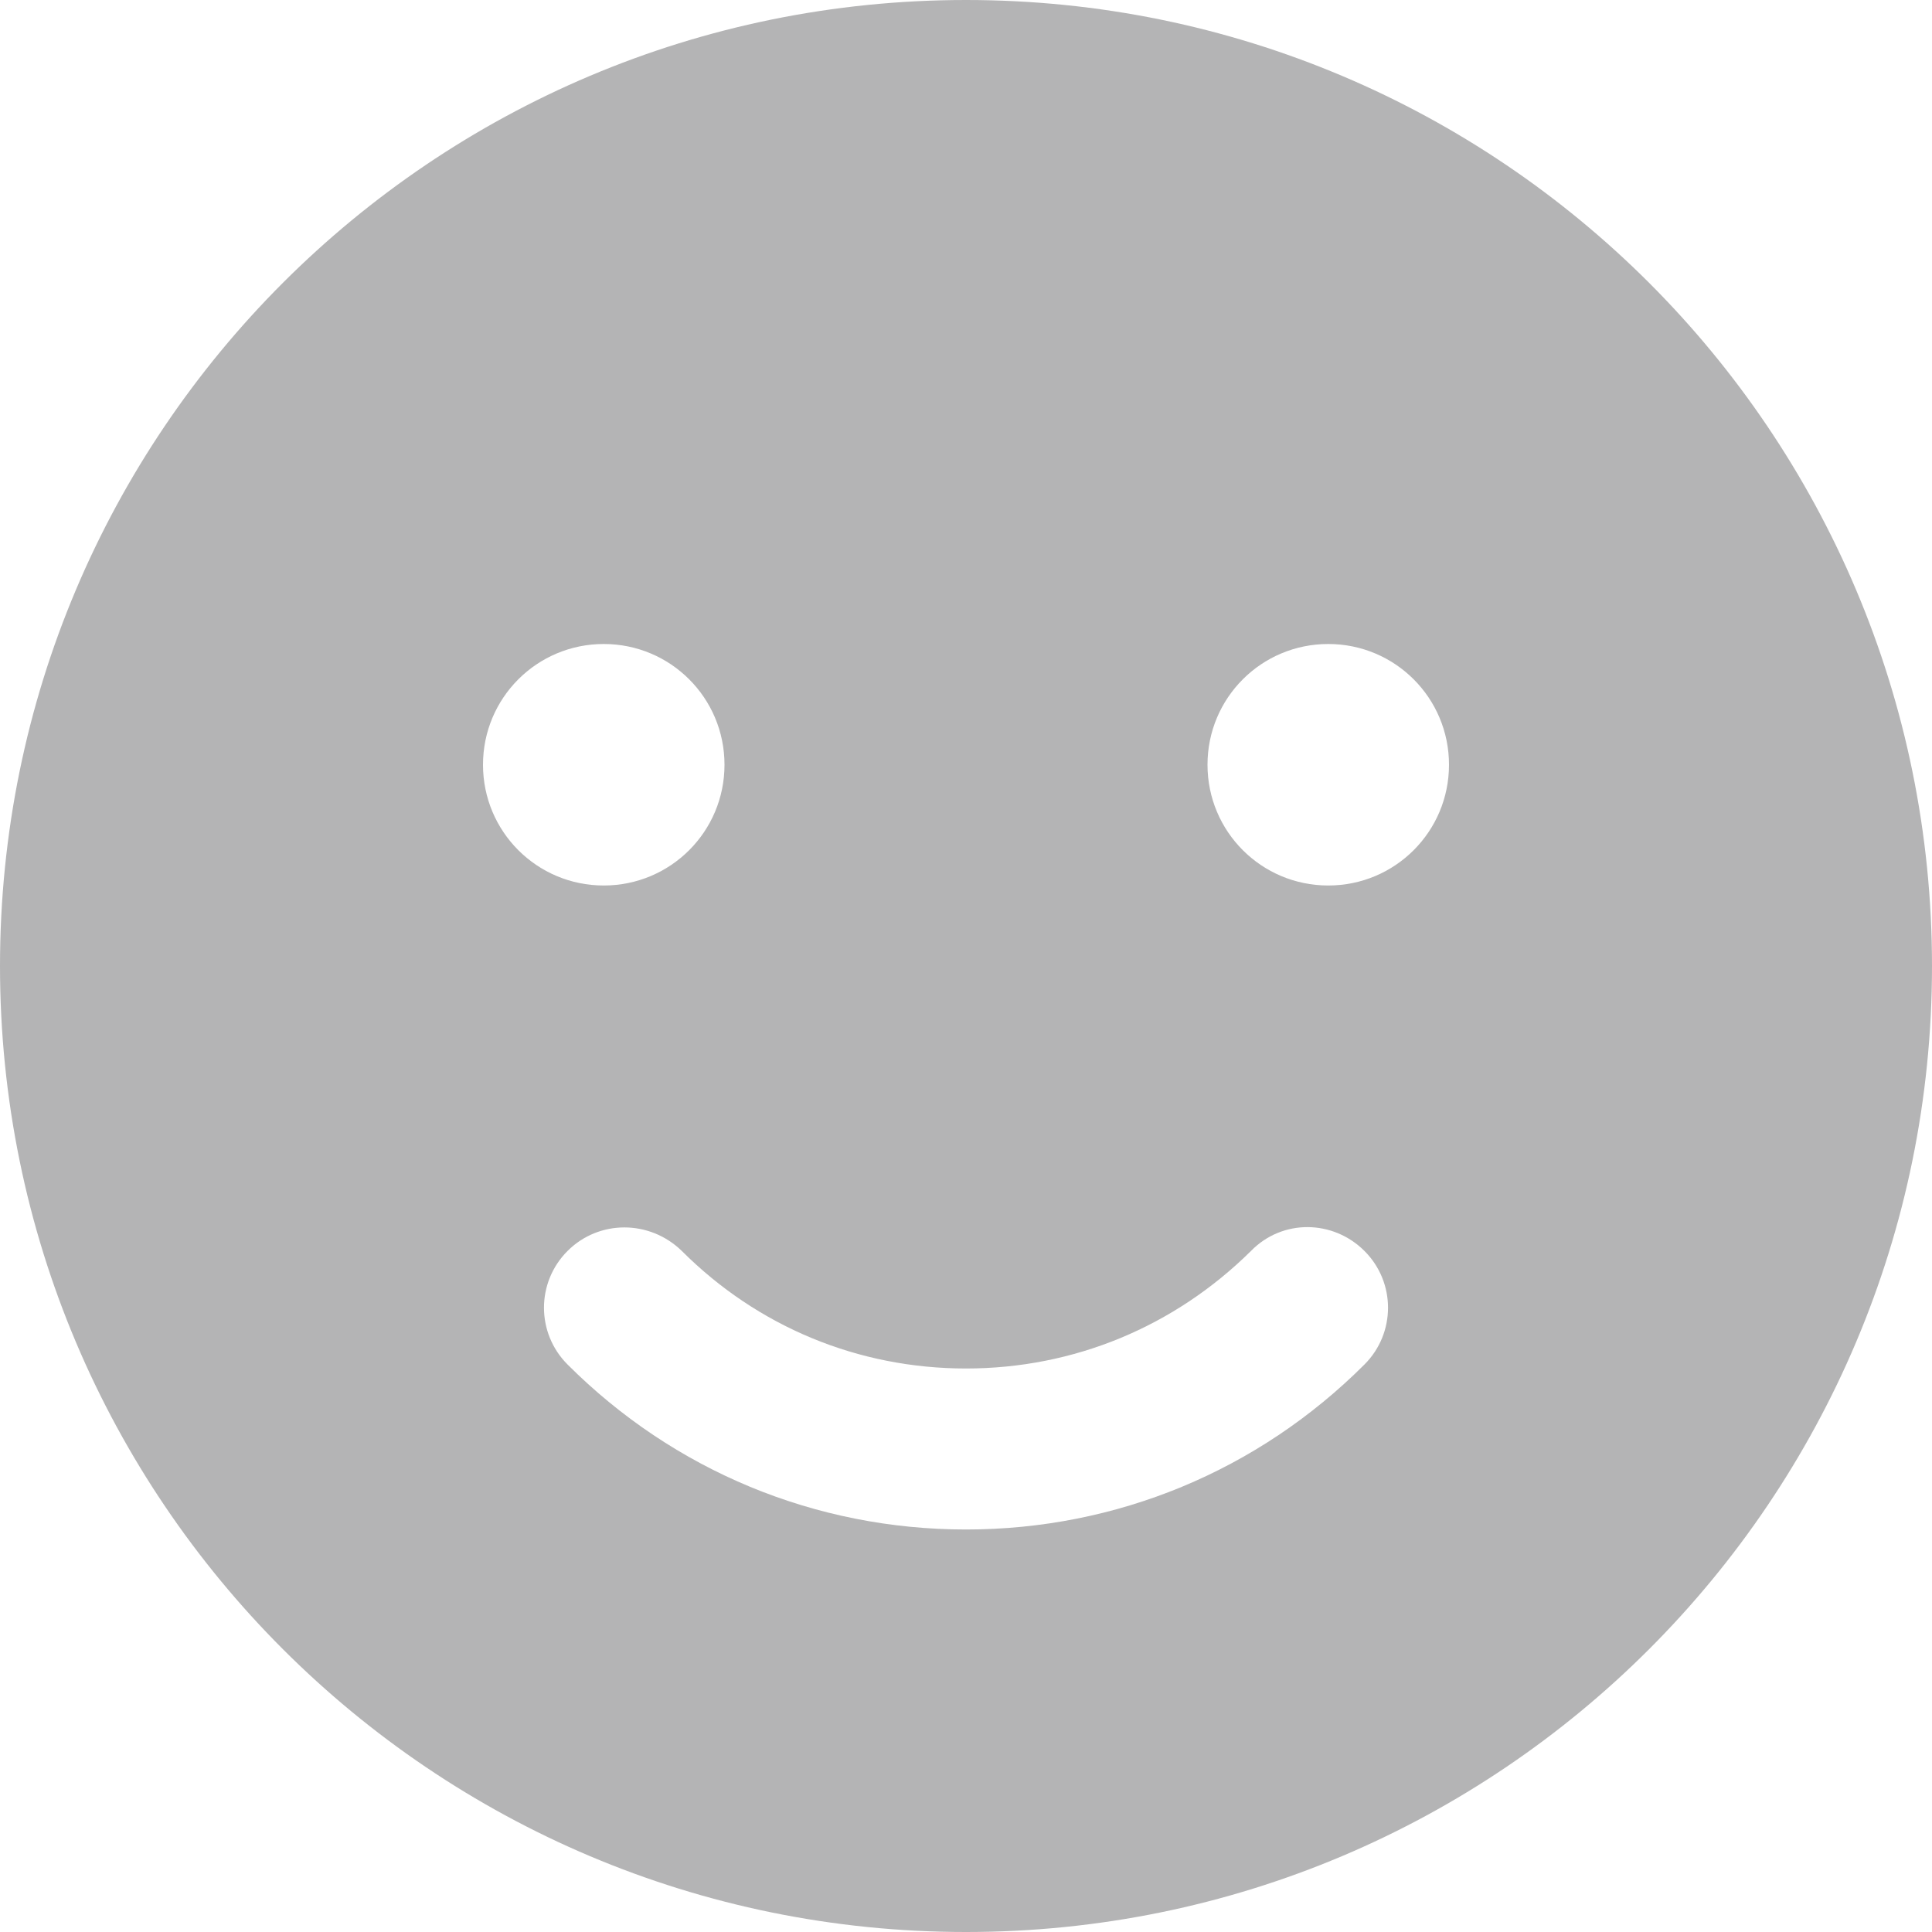
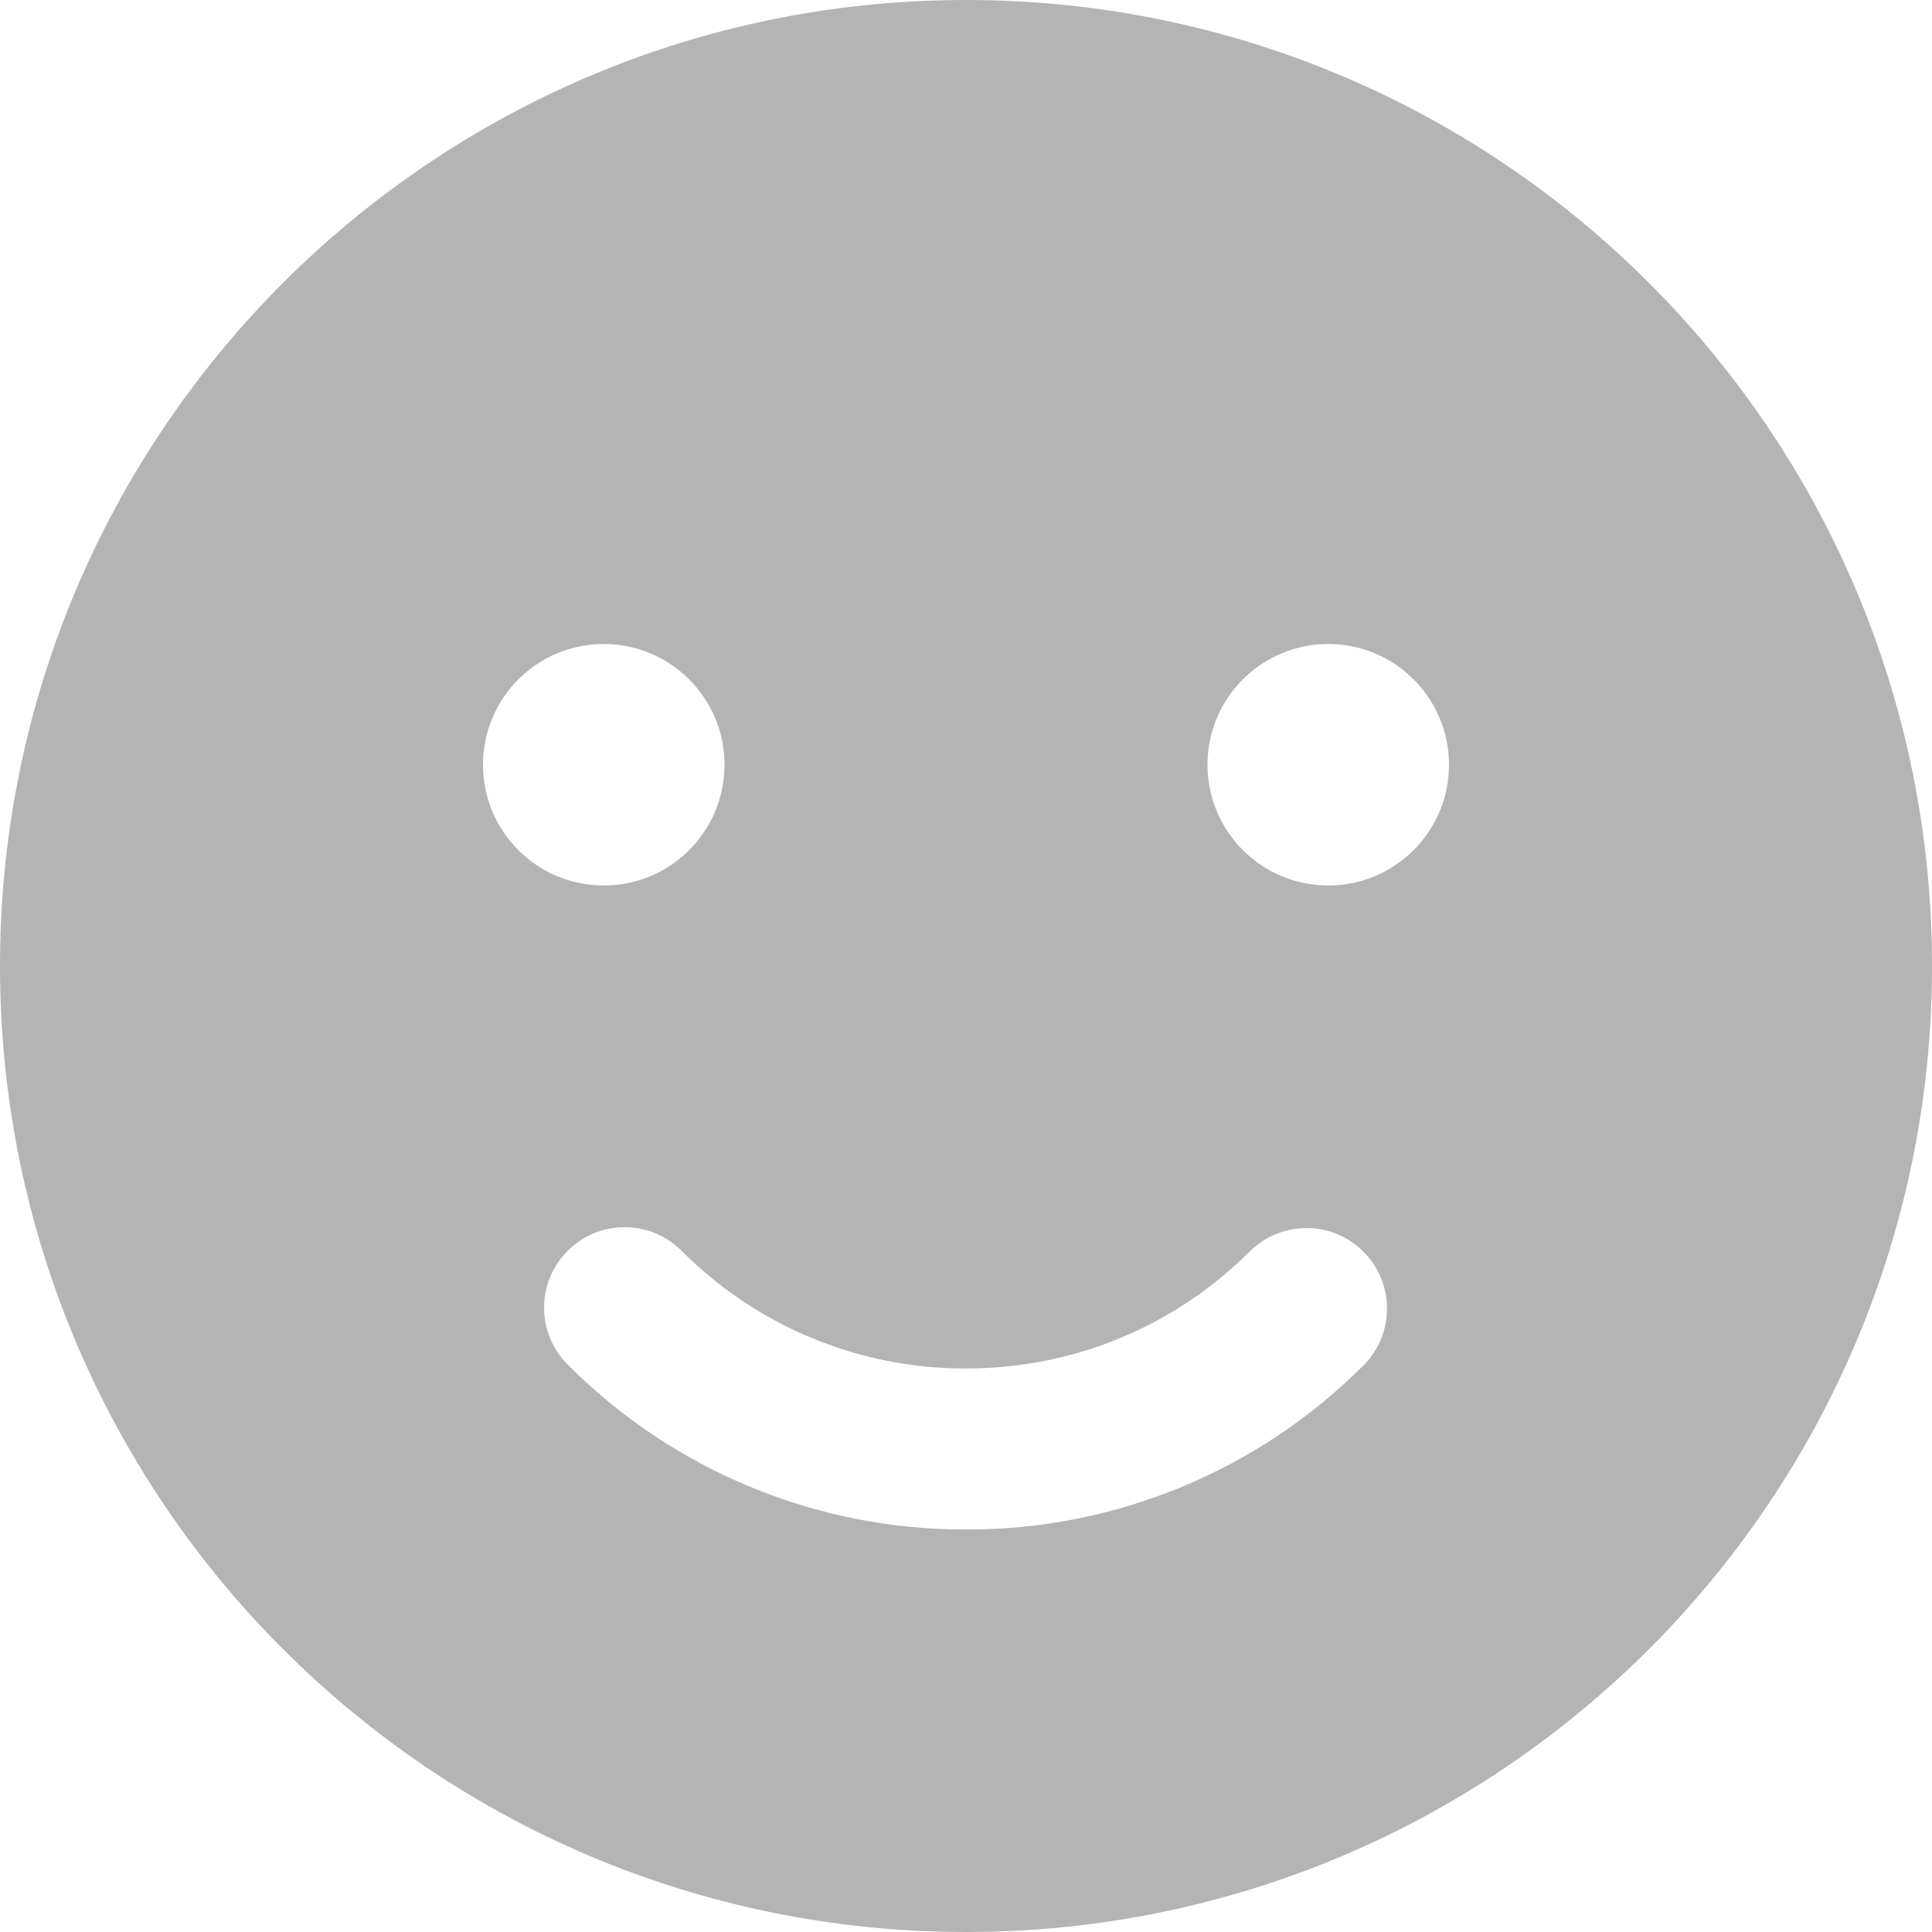
- <svg xmlns="http://www.w3.org/2000/svg" width="24" height="24" viewBox="0 0 24 24">
-   <path fill="#B4B4B5" d="M16.50,11.00 C15.67,11.00 15.00,10.33 15.00,9.50 C15.00,8.67 15.67,8.00 16.50,8.00 C17.33,8.00 18.00,8.67 18.00,9.50 C18.00,10.33 17.33,11.00 16.50,11.00 M16.95,16.95 C15.63,18.27 13.87,19.00 12.00,19.00 C10.13,19.00 8.37,18.27 7.05,16.95 C6.66,16.56 6.66,15.93 7.05,15.54 C7.44,15.15 8.07,15.15 8.47,15.54 C9.41,16.48 10.66,17.00 12.00,17.00 C13.34,17.00 14.59,16.48 15.54,15.54 C15.93,15.14 16.56,15.15 16.95,15.54 C17.34,15.93 17.34,16.56 16.95,16.95 M6.00,9.50 C6.00,8.67 6.67,8.00 7.50,8.00 C8.33,8.00 9.00,8.67 9.00,9.50 C9.00,10.33 8.33,11.00 7.50,11.00 C6.67,11.00 6.00,10.33 6.00,9.50 M12.00,0.00 C5.37,0.00 0.00,5.37 0.00,12.00 C0.00,18.63 5.37,24.00 12.00,24.00 C18.63,24.00 24.00,18.63 24.00,12.00 C24.00,5.37 18.63,0.00 12.00,0.00" />
+ <svg xmlns="http://www.w3.org/2000/svg" width="24" height="24">
+   <path d="M16.5 11a1.5 1.5 0 1 1 0-3 1.5 1.5 0 0 1 0 3m.449 5.95A6.947 6.947 0 0 1 12 19a6.96 6.96 0 0 1-4.948-2.048.999.999 0 0 1 0-1.414.999.999 0 0 1 1.414-.001A4.968 4.968 0 0 0 12 17c1.336 0 2.592-.52 3.535-1.464a1 1 0 0 1 1.414 1.414M6 9.5a1.5 1.5 0 1 1 3 0 1.5 1.5 0 0 1-3 0M12 0C5.373 0 0 5.373 0 12s5.373 12 12 12 12-5.373 12-12S18.627 0 12 0" fill="#B4B4B5" fill-rule="evenodd" />
</svg>
